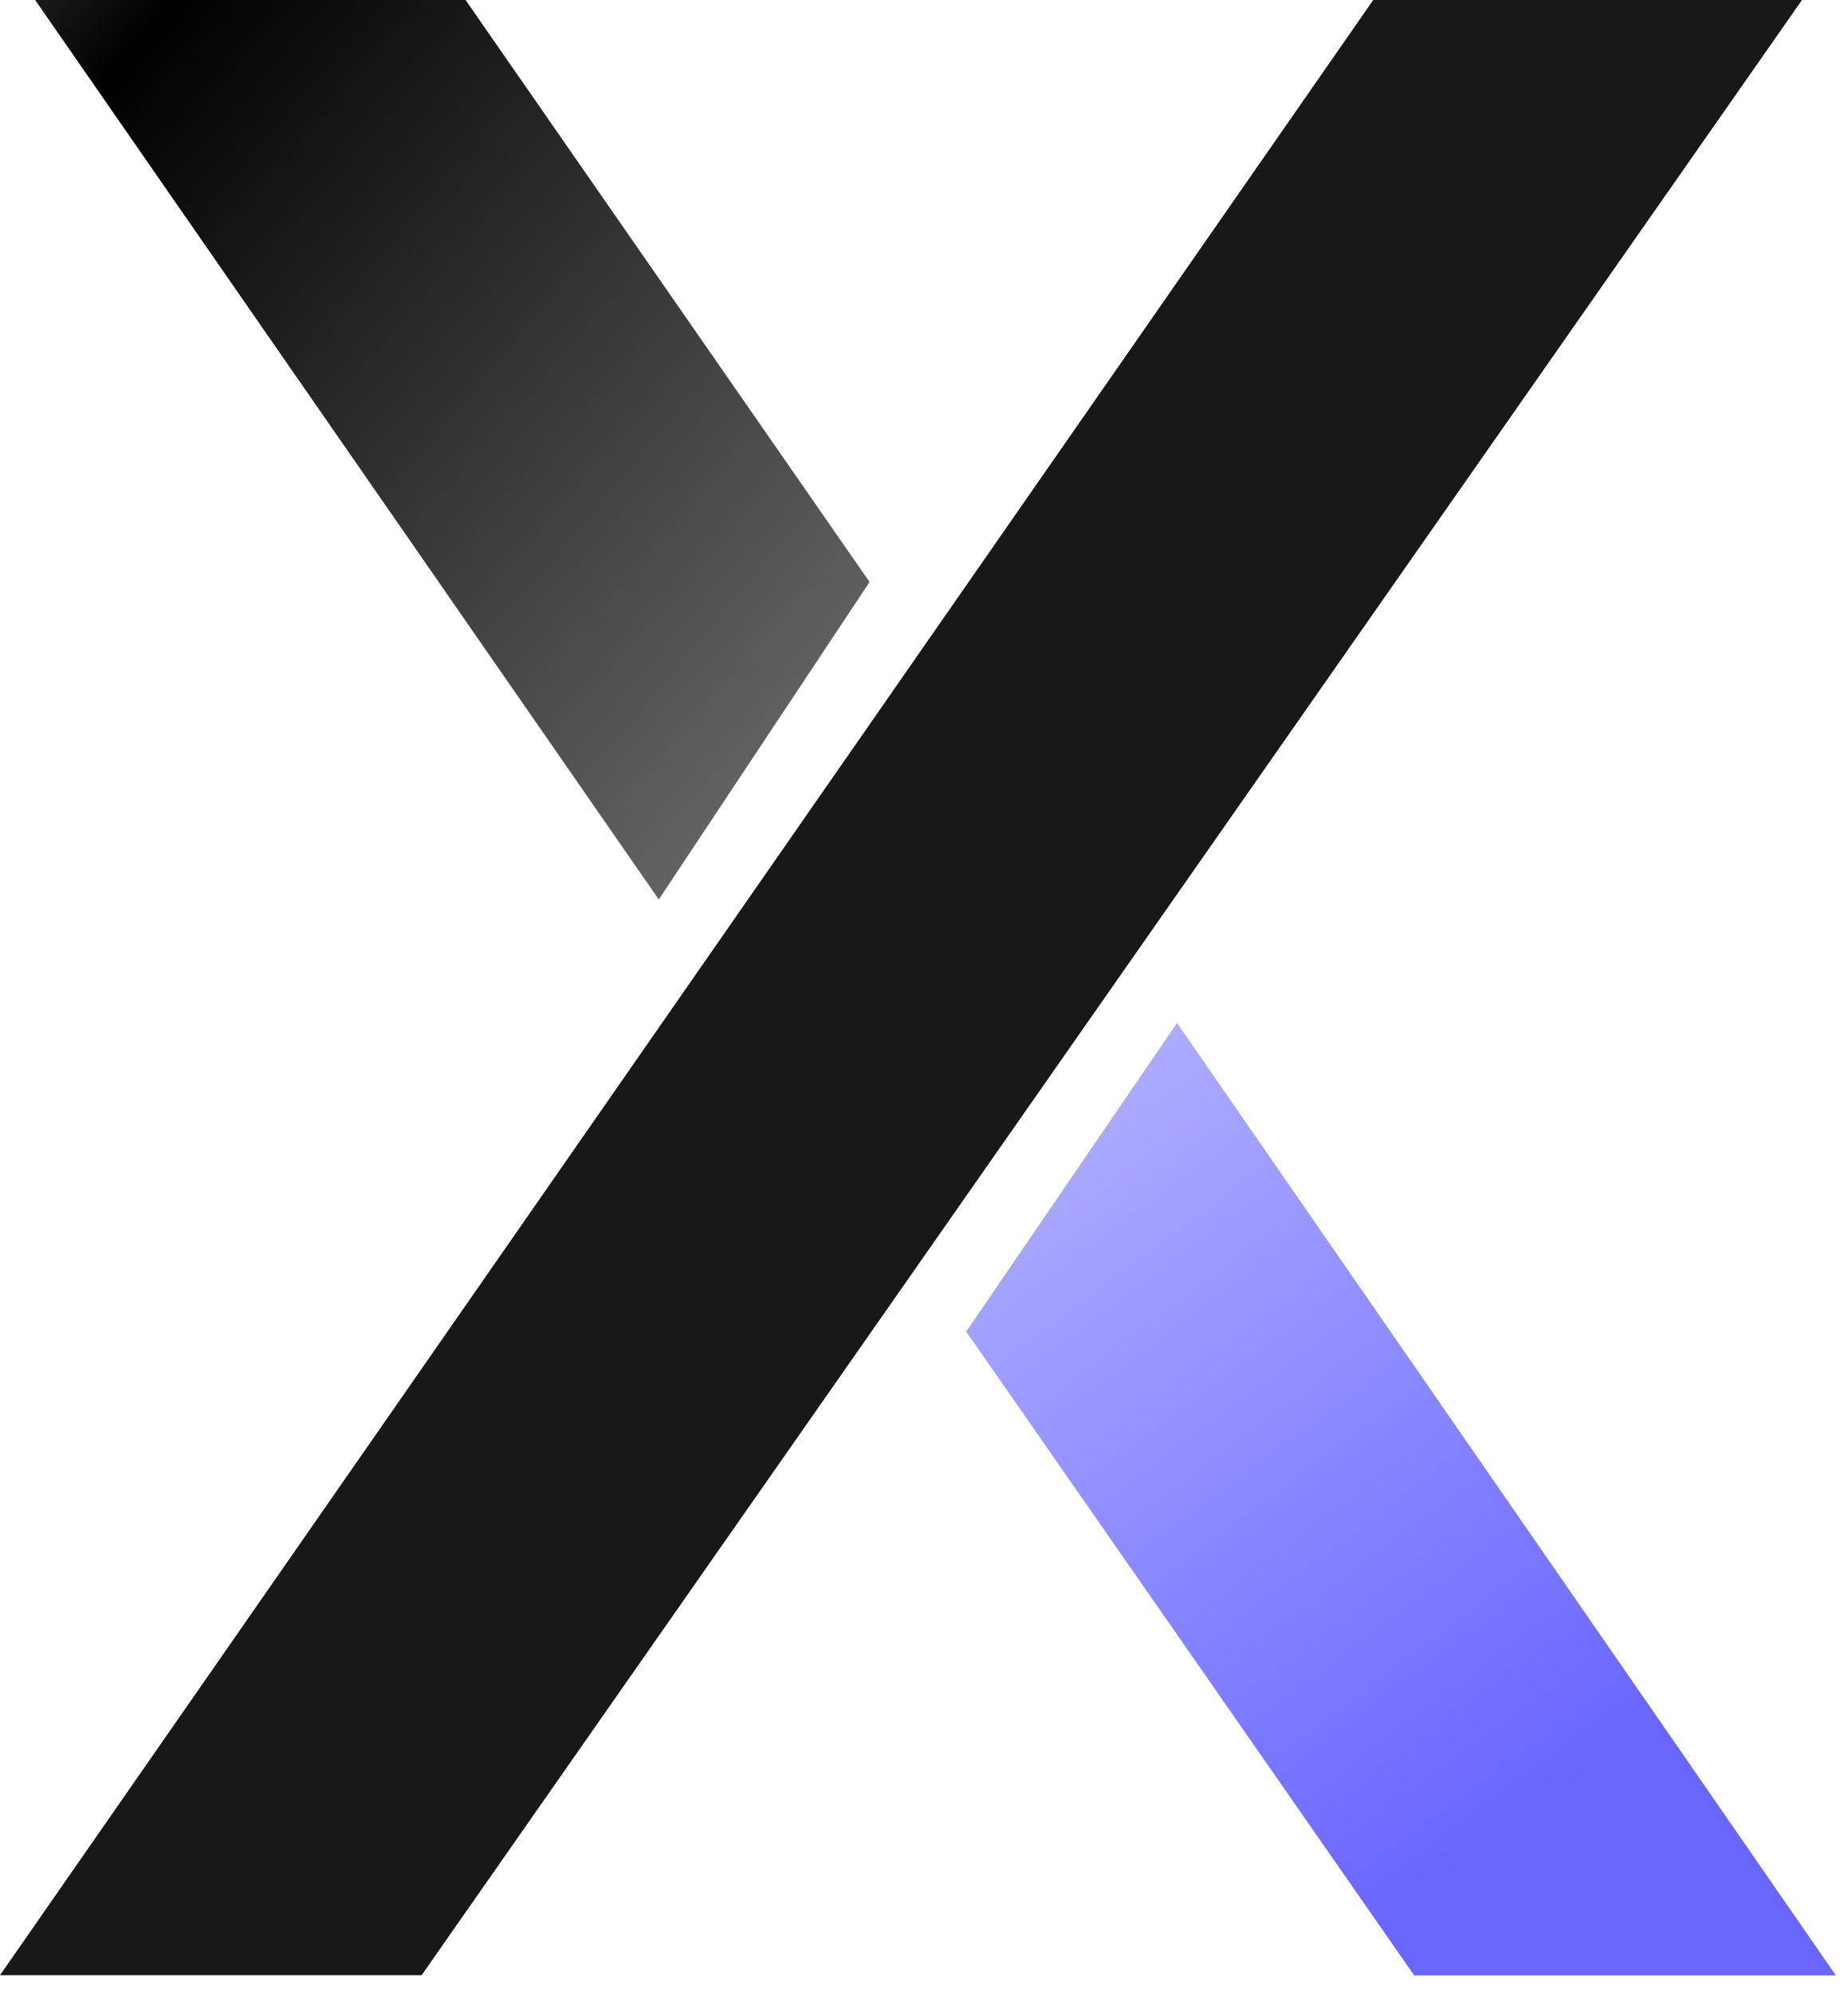
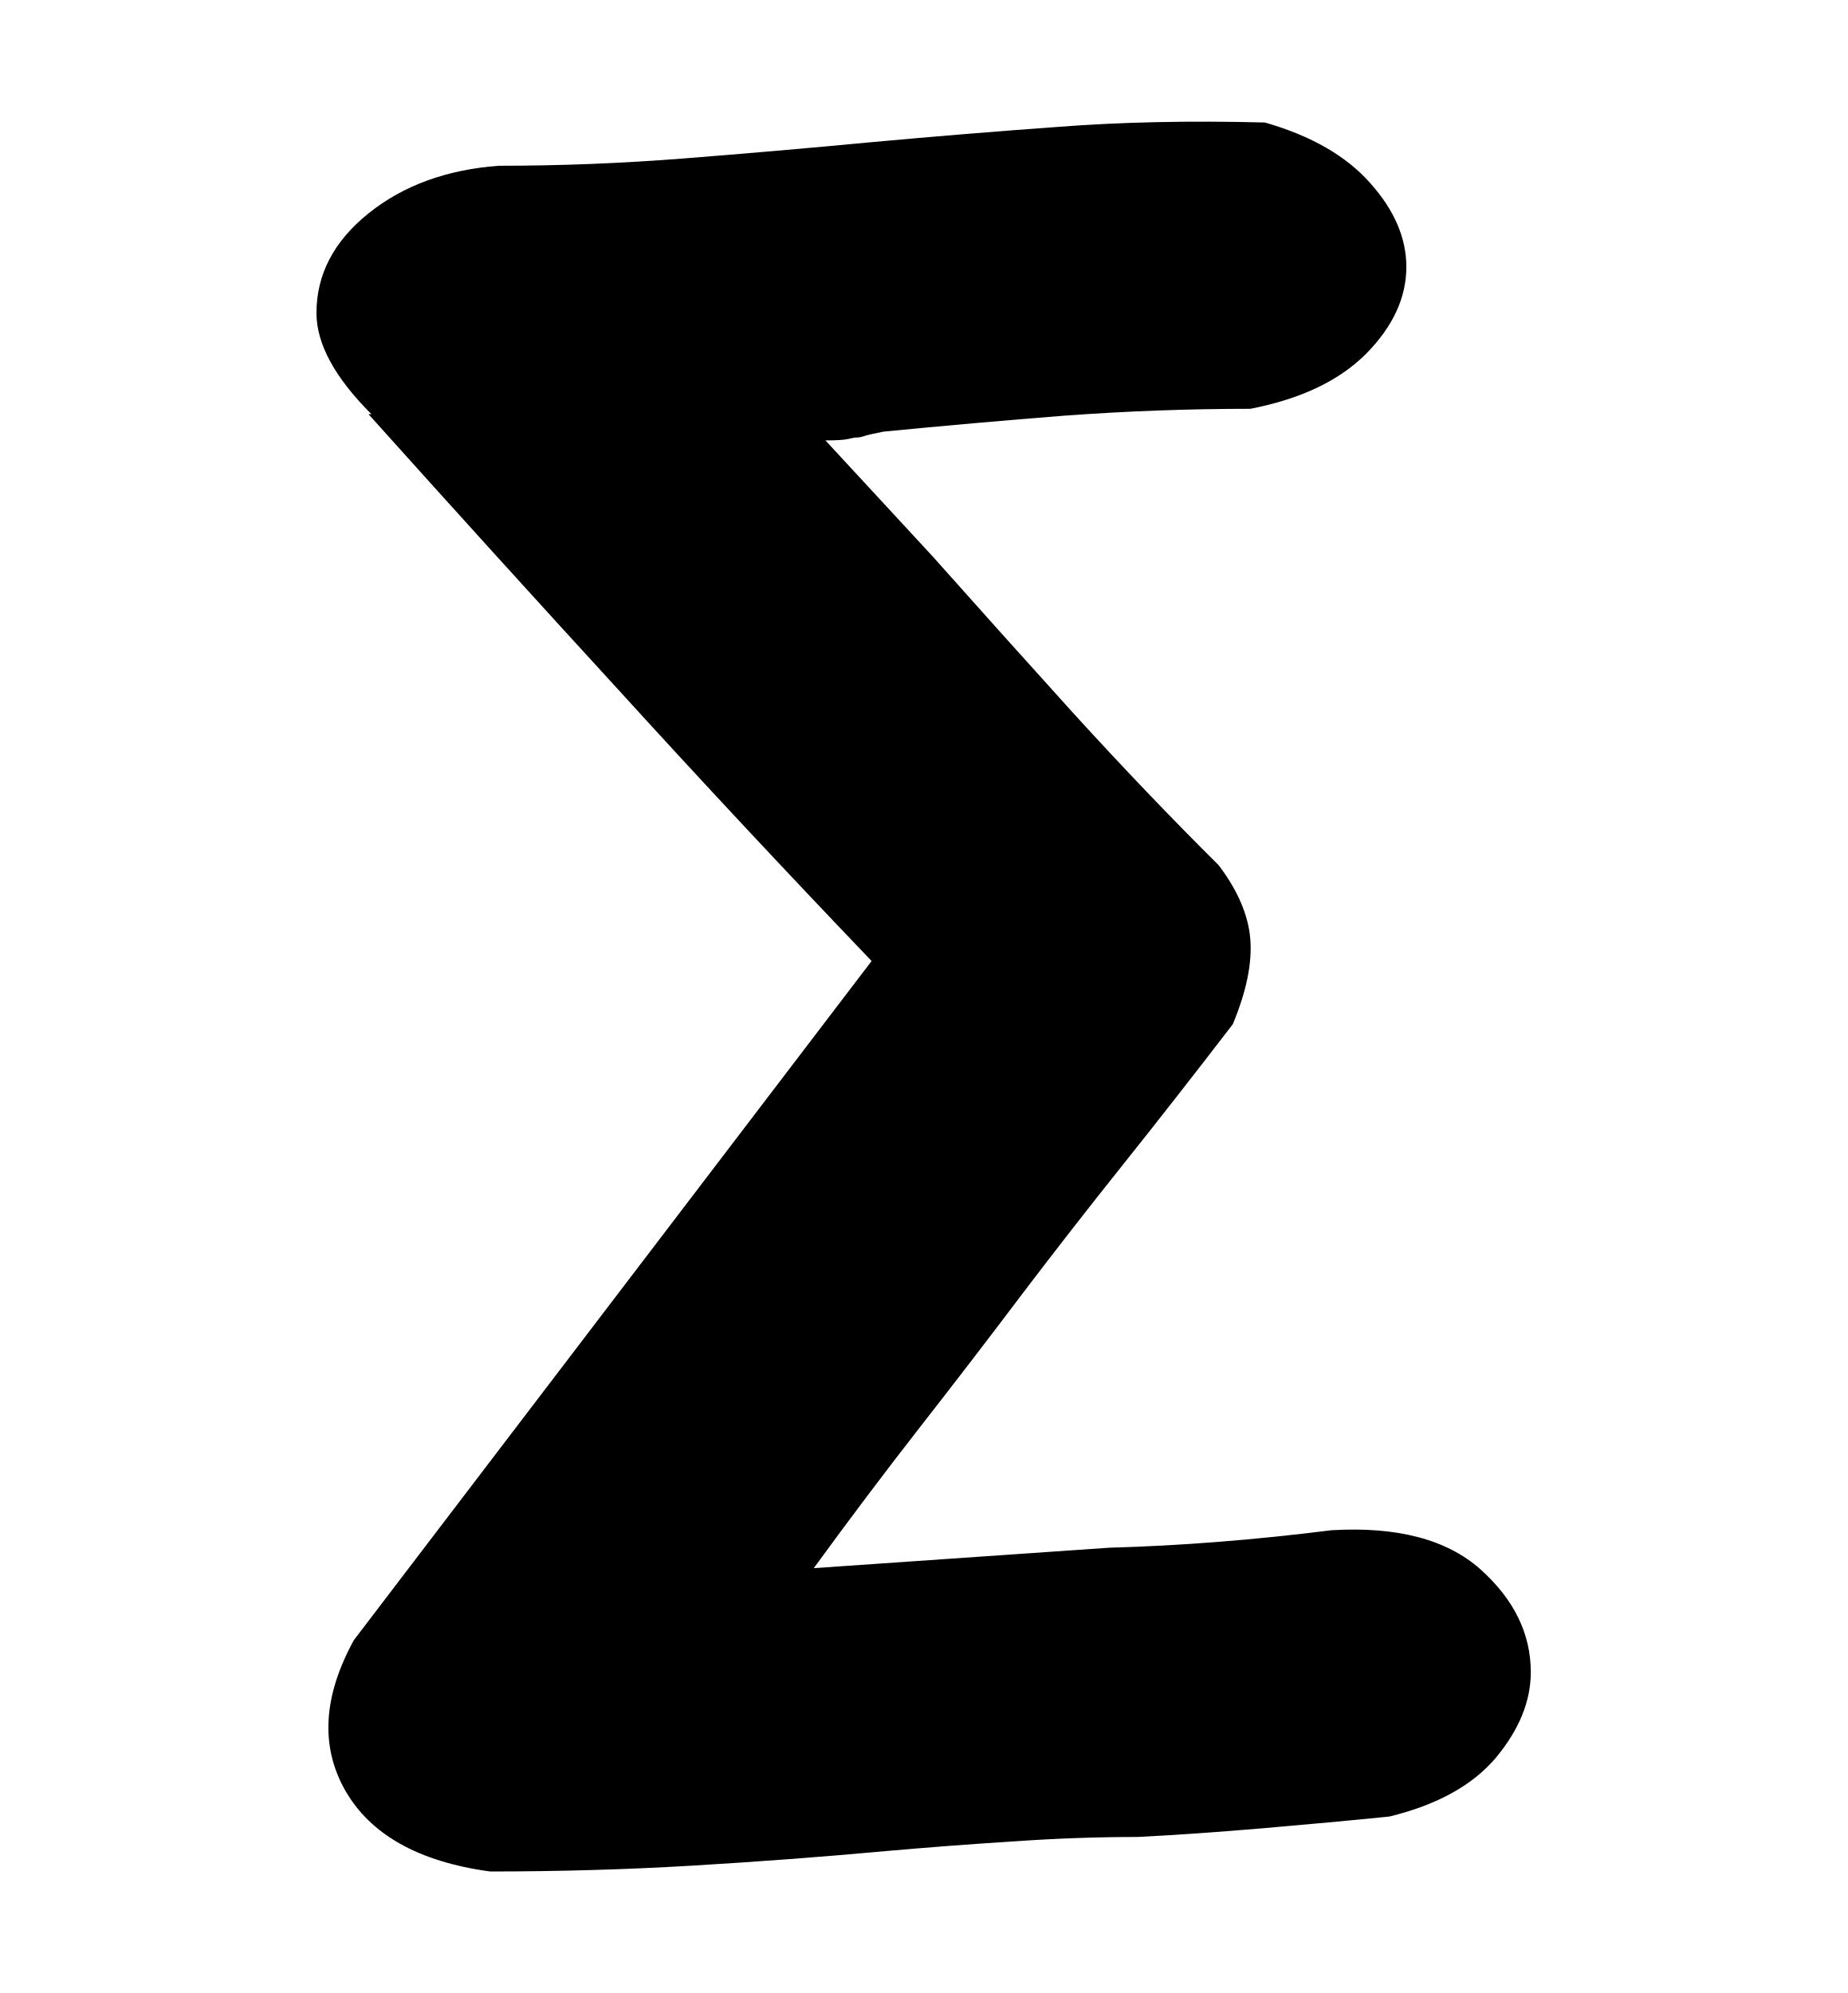
- <svg xmlns="http://www.w3.org/2000/svg" width="38" height="41" viewBox="0 0 38 41" fill="none">
-   <path d="M28.249 0L0 40.634H8.673L37.069 0H28.249Z" fill="#181818" />
-   <path d="M9.577 0L17.888 11.973L13.552 18.504L0.723 0H9.577Z" fill="url(#paint0_linear_4005_3449)" />
-   <path d="M29.091 40.637L19.876 27.394L24.212 21.044L37.764 40.637H29.091Z" fill="url(#paint1_linear_4005_3449)" />
-   <defs>
-     <linearGradient id="paint0_linear_4005_3449" x1="1" y1="-3.38834e-07" x2="19.733" y2="16.219" gradientUnits="userSpaceOnUse">
-       <stop offset="0" stop-color="#181818" />
-       <stop offset="0.08" />
-       <stop offset="1" stop-opacity="0.55" />
-     </linearGradient>
-     <linearGradient id="paint1_linear_4005_3449" x1="31.079" y1="37.553" x2="16.384" y2="17.823" gradientUnits="userSpaceOnUse">
-       <stop stop-color="#6966FF" />
-       <stop offset="1" stop-color="#6966FF" stop-opacity="0.36" />
-     </linearGradient>
-   </defs>
+ <svg xmlns="http://www.w3.org/2000/svg" width="38" height="41" viewBox="0 0 38 41">
+   <path fill="#000000" d="M26.02 2.52Q27.45 2.93 28.19 3.77Q28.93 4.60 28.93 5.49Q28.93 6.44 28.10 7.28Q27.27 8.11 25.72 8.41Q23.82 8.41 21.91 8.55Q20.01 8.70 18.17 8.88Q17.87 8.94 17.78 8.97Q17.69 9.00 17.63 9.00Q17.57 9.00 17.45 9.03Q17.33 9.06 16.98 9.06L19.18 11.44Q20.55 12.98 22.06 14.65Q23.58 16.32 25.07 17.80Q25.66 18.58 25.72 19.32Q25.78 20.06 25.36 21.07Q24.17 22.62 23.10 23.96Q22.03 25.30 21.02 26.63Q20.01 27.97 18.94 29.34Q17.87 30.71 16.74 32.26L22.81 31.84Q25.01 31.78 27.39 31.48Q29.41 31.36 30.45 32.28Q31.49 33.21 31.49 34.40Q31.49 35.29 30.78 36.15Q30.06 37.01 28.58 37.37Q27.39 37.49 25.99 37.61Q24.59 37.73 23.40 37.79Q22.15 37.79 20.87 37.88Q19.59 37.96 18.23 38.08Q16.26 38.26 14.24 38.38Q12.22 38.50 10.08 38.50Q7.88 38.20 7.10 36.83Q6.33 35.47 7.28 33.74L17.93 19.77Q15.25 16.97 12.73 14.20Q10.20 11.44 7.58 8.52H7.64Q6.51 7.39 6.51 6.44Q6.51 5.25 7.58 4.39Q8.65 3.53 10.26 3.41Q12.16 3.41 14.06 3.26Q15.97 3.11 17.87 2.93Q19.83 2.75 21.77 2.61Q23.70 2.46 26.02 2.52Z" />
</svg>
